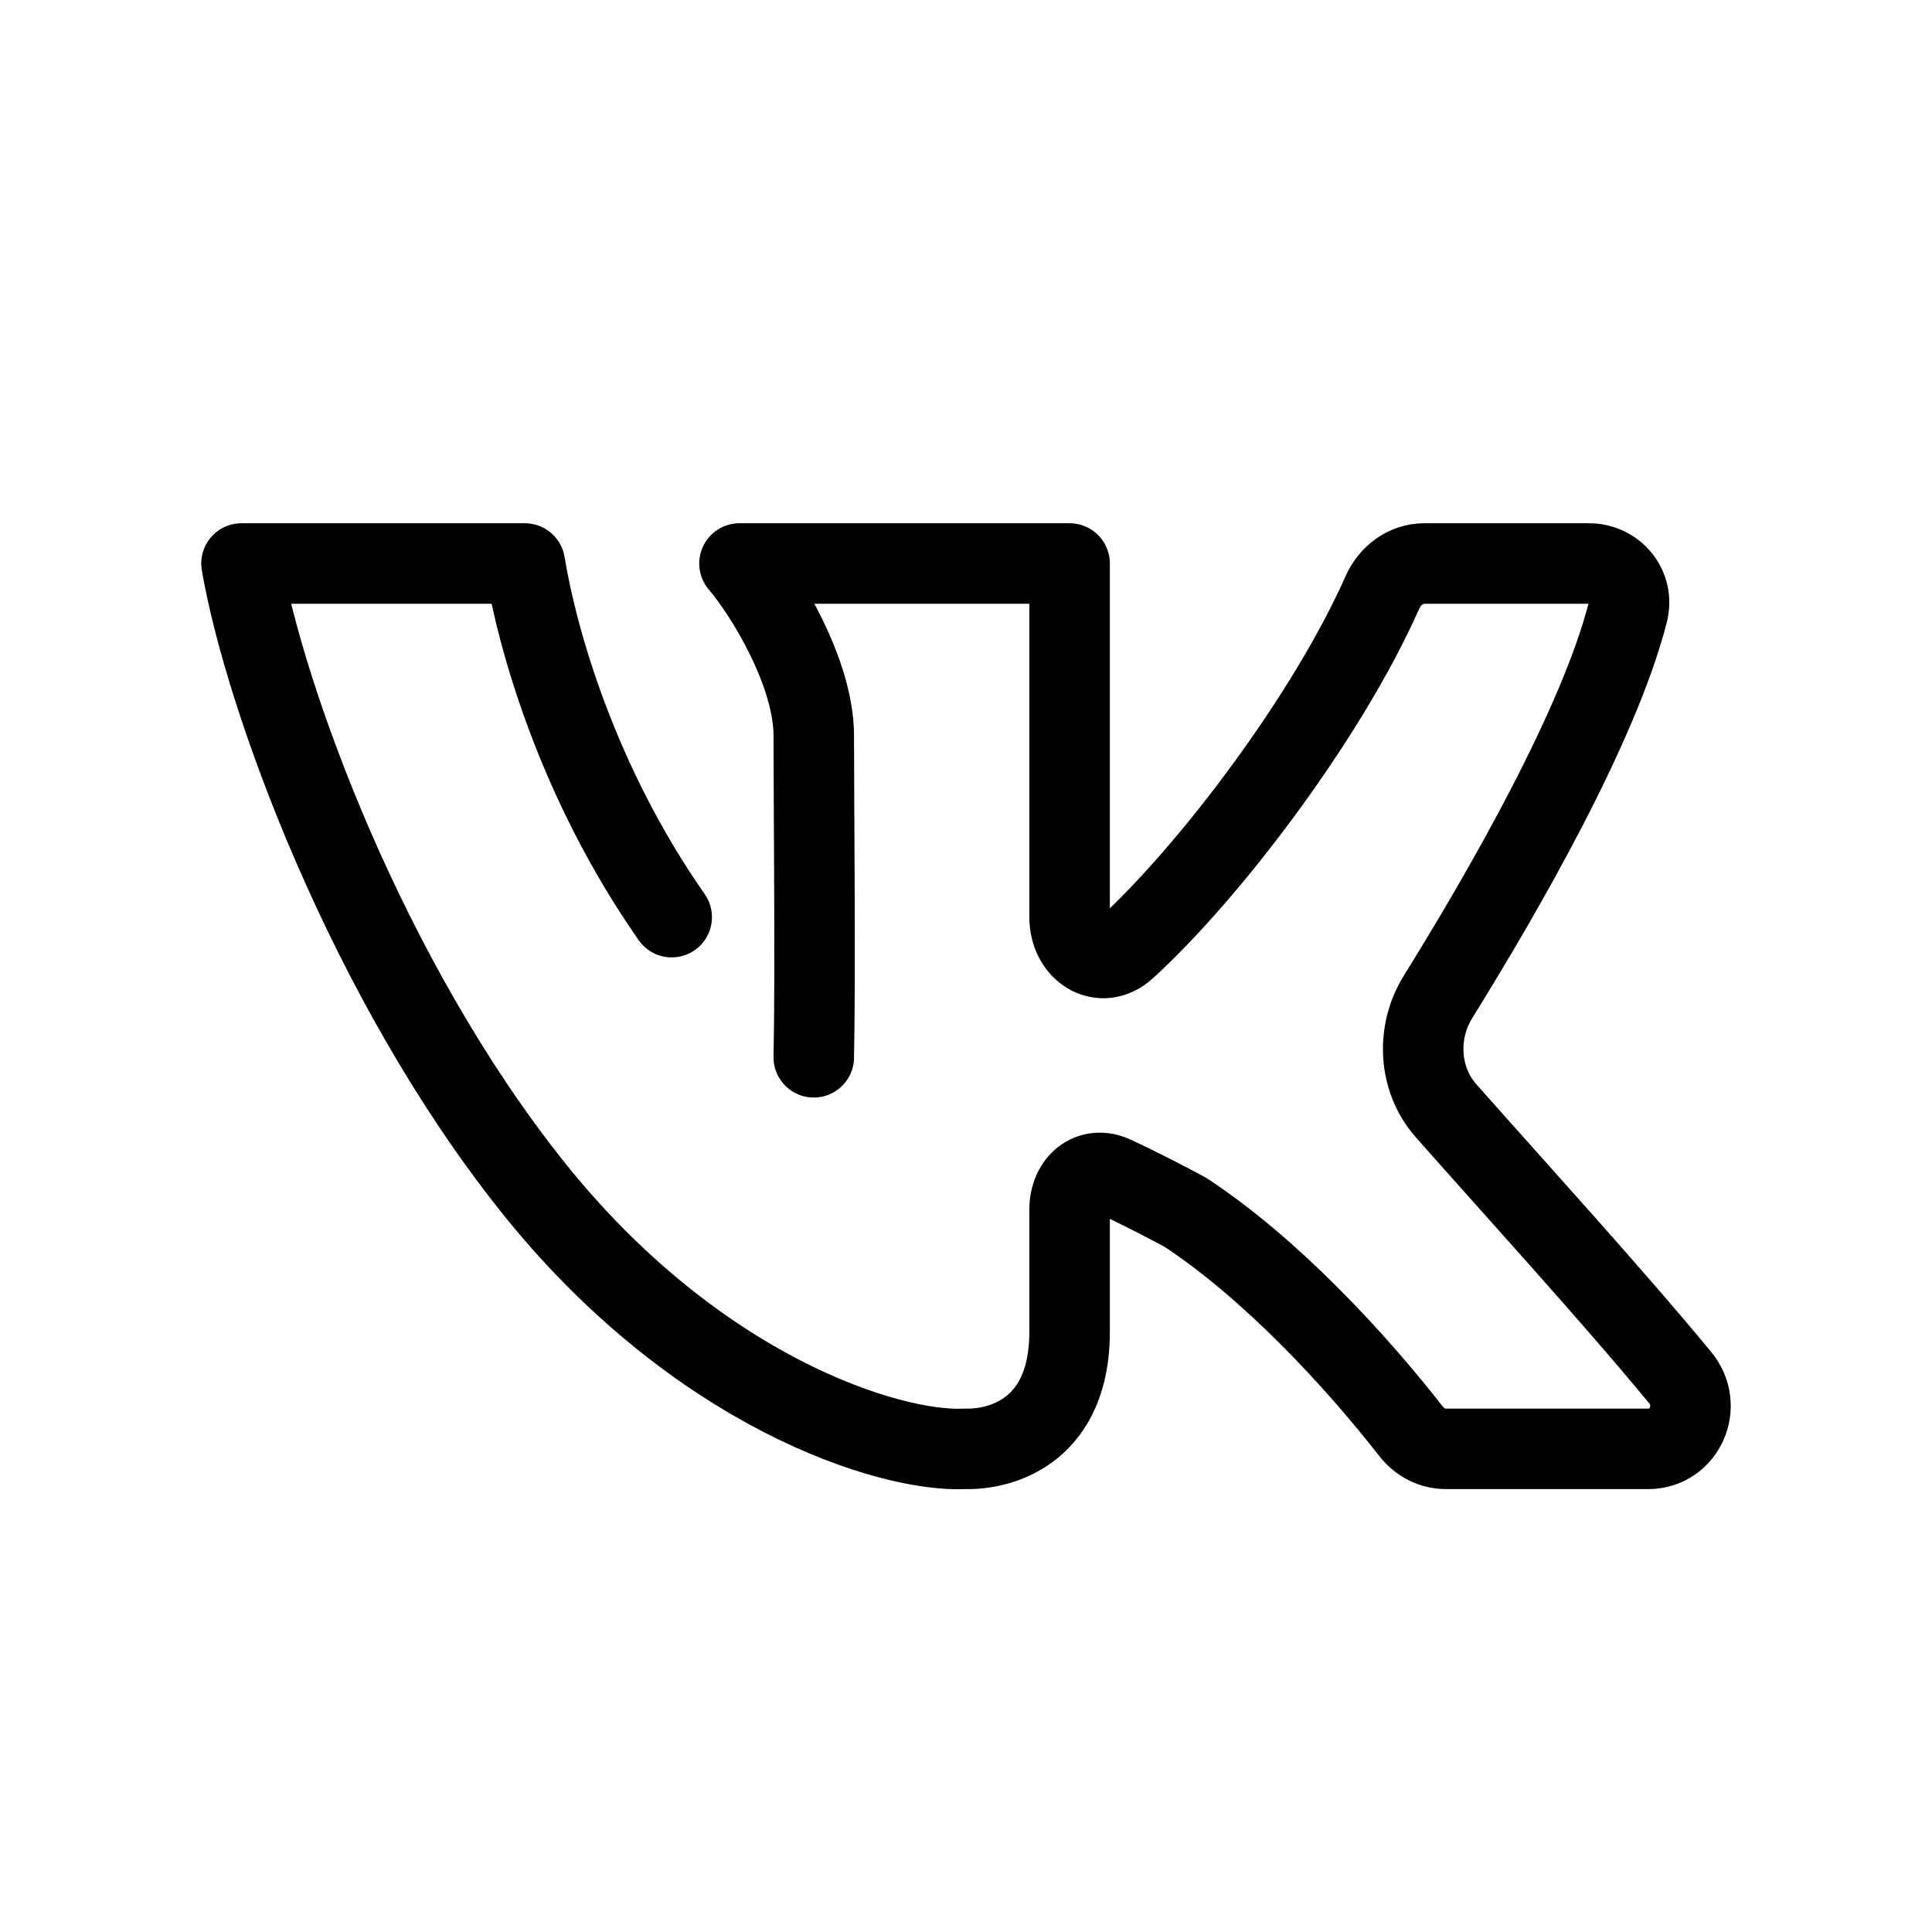
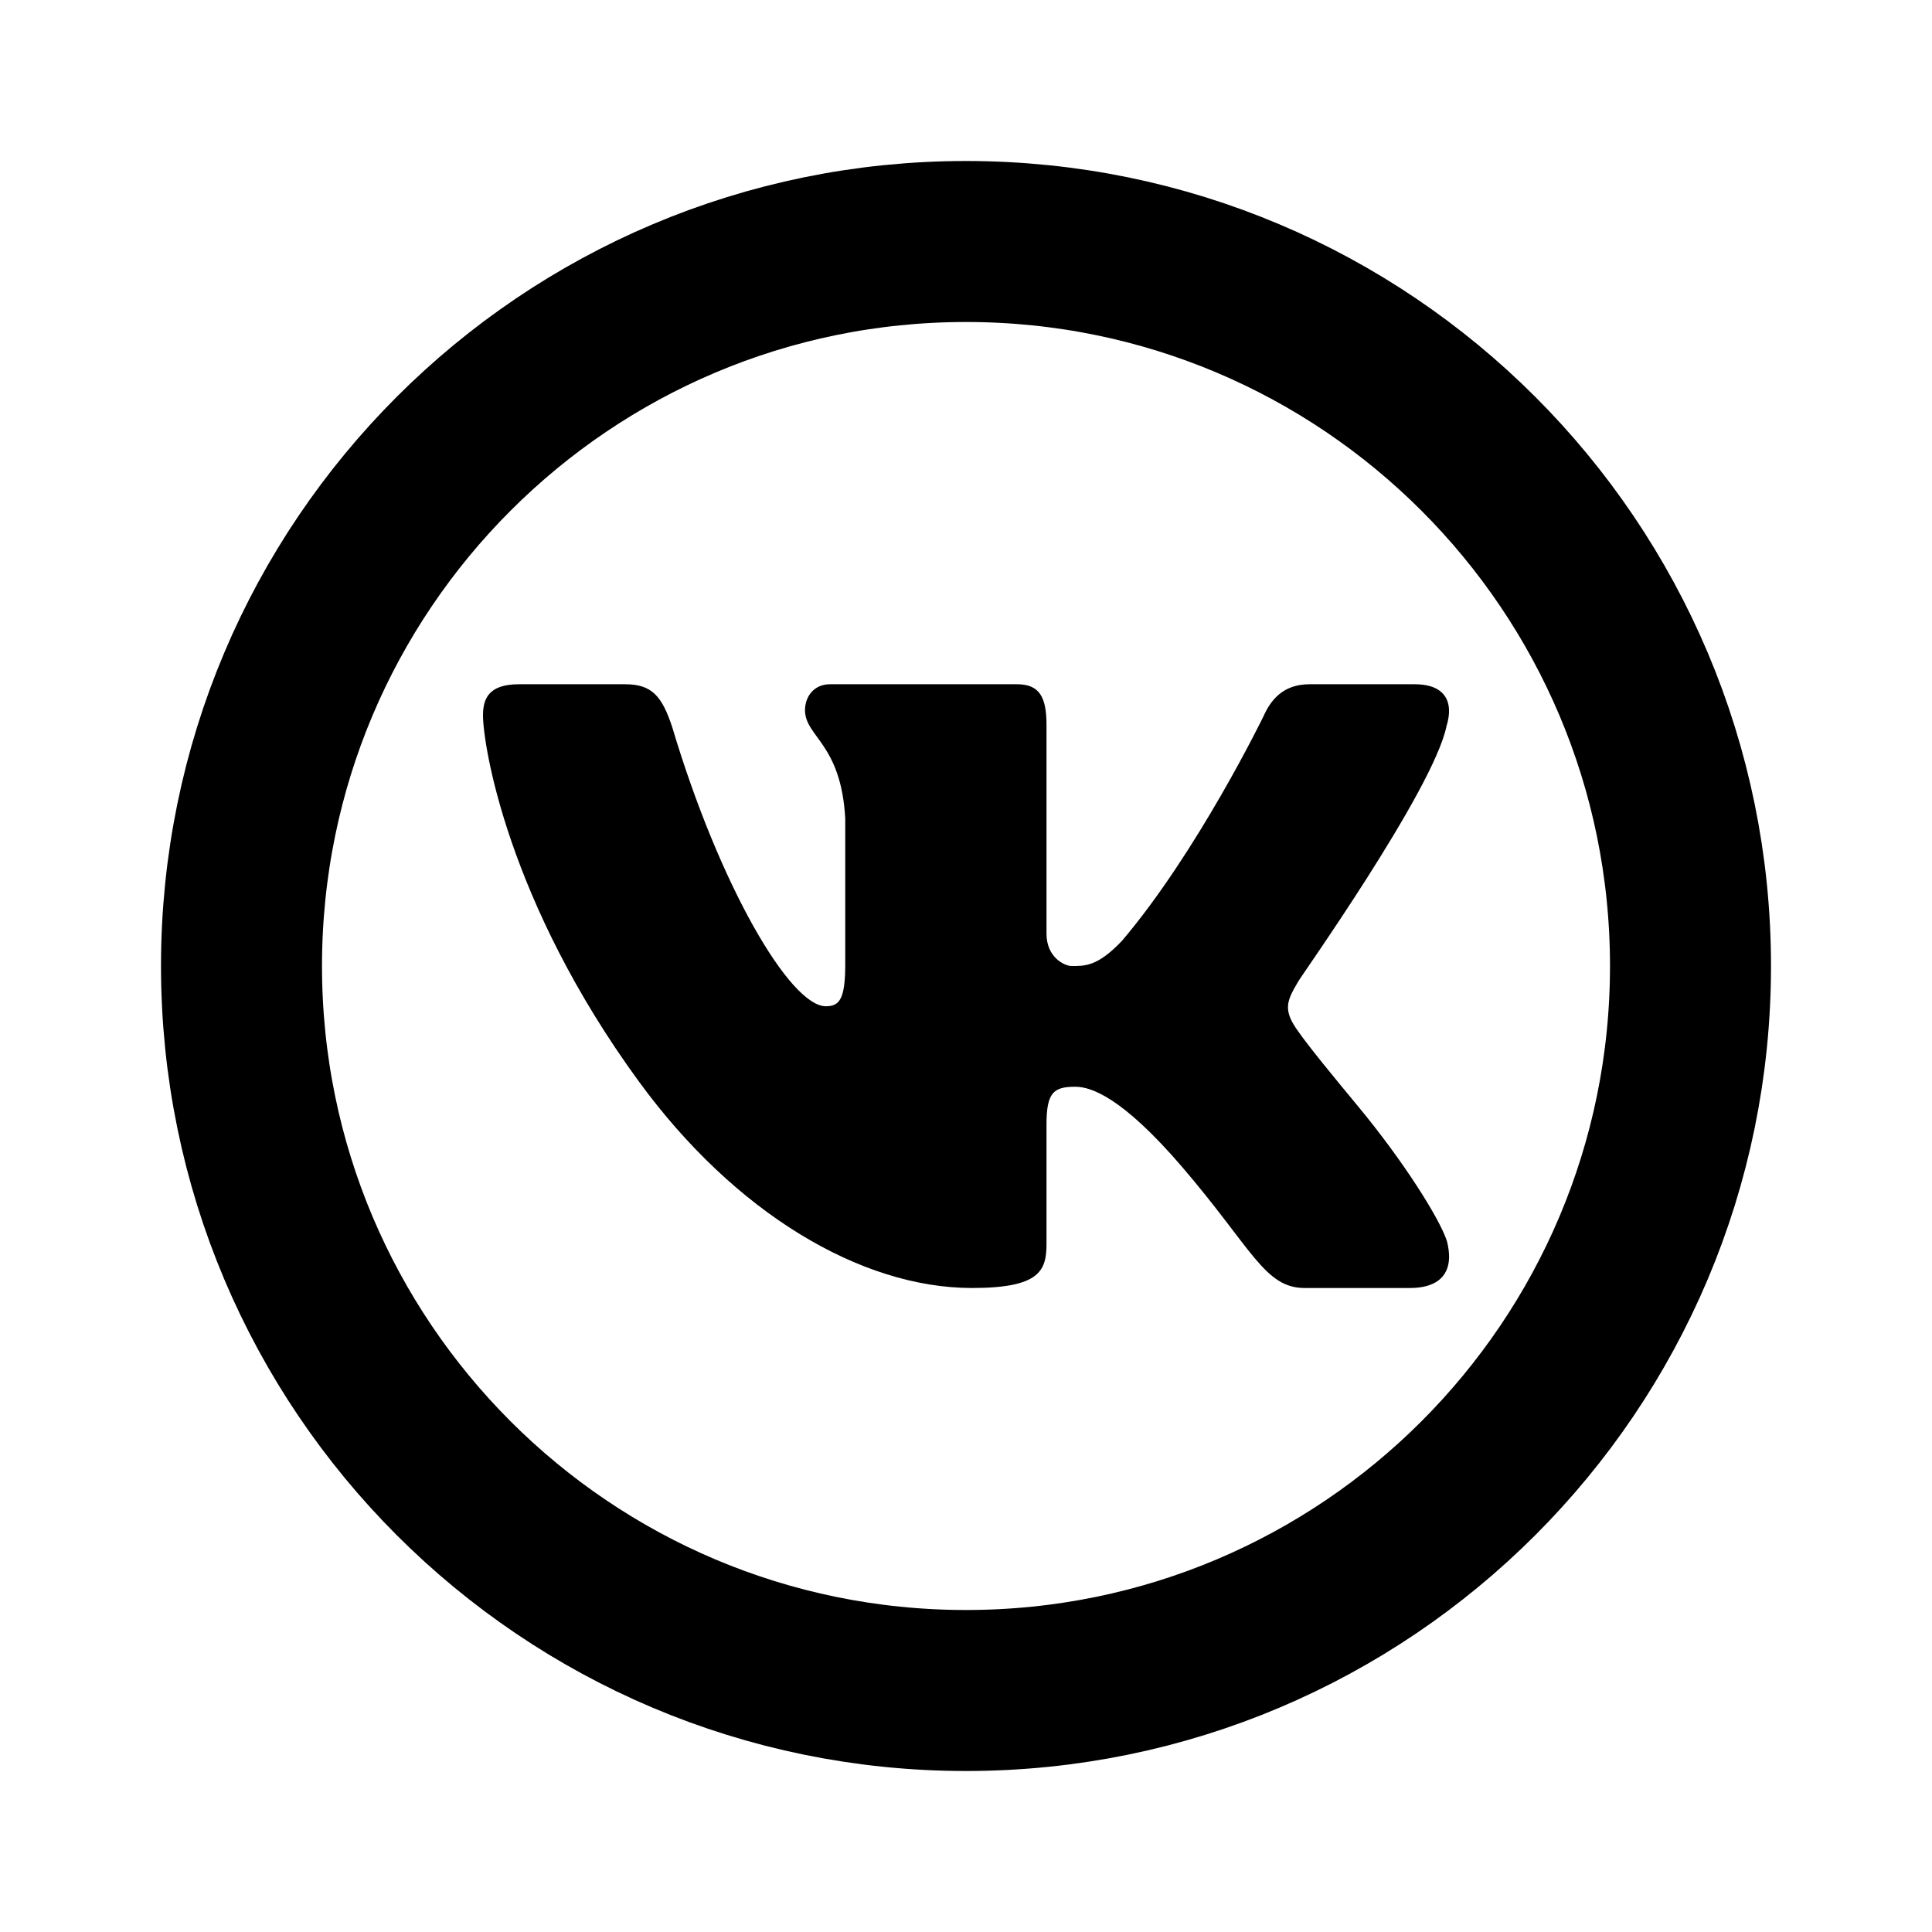
- <svg xmlns="http://www.w3.org/2000/svg" width="24" height="24" viewBox="0 0 24 24" fill="none">
-   <path d="M10.109 13.134C10.131 12.118 10.109 9.928 10.109 9.141C10.109 8.361 9.516 7.387 9.186 7H13.287V11.393C13.287 11.817 13.682 12.059 13.985 11.783C15.03 10.829 16.489 8.901 17.172 7.361C17.267 7.146 17.467 7 17.691 7H19.739C20.057 7 20.304 7.287 20.22 7.612C19.86 9.009 18.704 11.03 17.864 12.383C17.588 12.828 17.621 13.412 17.965 13.8C18.78 14.722 20.017 16.077 20.87 17.111C21.166 17.469 20.923 17.998 20.475 17.998H17.959C17.793 17.998 17.636 17.917 17.529 17.781C16.849 16.909 15.793 15.76 14.722 15.058C14.503 14.94 14.145 14.754 13.836 14.611C13.546 14.477 13.287 14.689 13.287 15.025V16.546C13.287 17.745 12.478 18.01 11.988 17.998C11.054 18.046 8.641 17.29 6.606 14.731C4.555 12.154 3.285 8.658 3 7H6.52C6.674 7.938 7.172 9.717 8.344 11.393" stroke="black" stroke-linecap="round" stroke-linejoin="round" />
+ <svg xmlns="http://www.w3.org/2000/svg" fill="#000000" viewBox="0 0 24 24" width="48px" height="48px">
+   <path d="M17.969,9.021C17.992,8.945,18.003,8.875,18,8.813C17.992,8.632,17.868,8.5,17.575,8.5h-1.309 c-0.33,0-0.483,0.2-0.572,0.401c0,0-0.816,1.679-1.757,2.787C13.632,12.008,13.477,12,13.312,12C13.224,12,13,11.893,13,11.599 V9.007C13,8.66,12.914,8.5,12.634,8.5H10.31C10.106,8.5,10,8.66,10,8.821c0,0.333,0.449,0.413,0.5,1.348v1.811 c0,0.44-0.076,0.52-0.241,0.52c-0.445,0-1.321-1.5-1.908-3.466C8.224,8.647,8.097,8.5,7.767,8.5H6.445C6.064,8.5,6,8.687,6,8.887 c0,0.361,0.3,2.309,1.938,4.55C9.125,15.063,10.69,16,12.075,16C12.914,16,13,15.786,13,15.453v-1.486 c0-0.401,0.092-0.467,0.359-0.467c0.191,0,0.579,0.125,1.329,1c0.865,1.009,1.022,1.5,1.518,1.5h1.309 c0.304,0,0.479-0.127,0.486-0.375c0.001-0.063-0.007-0.134-0.028-0.212c-0.097-0.288-0.542-0.992-1.097-1.663 c-0.308-0.372-0.611-0.74-0.75-0.939C16.031,12.68,15.996,12.588,16,12.5c0.004-0.092,0.052-0.181,0.125-0.304 C16.112,12.196,17.804,9.821,17.969,9.021z" />
+   <circle cx="12" cy="12" r="9" fill="none" stroke="#000000" stroke-miterlimit="10" stroke-width="2" />
</svg>
